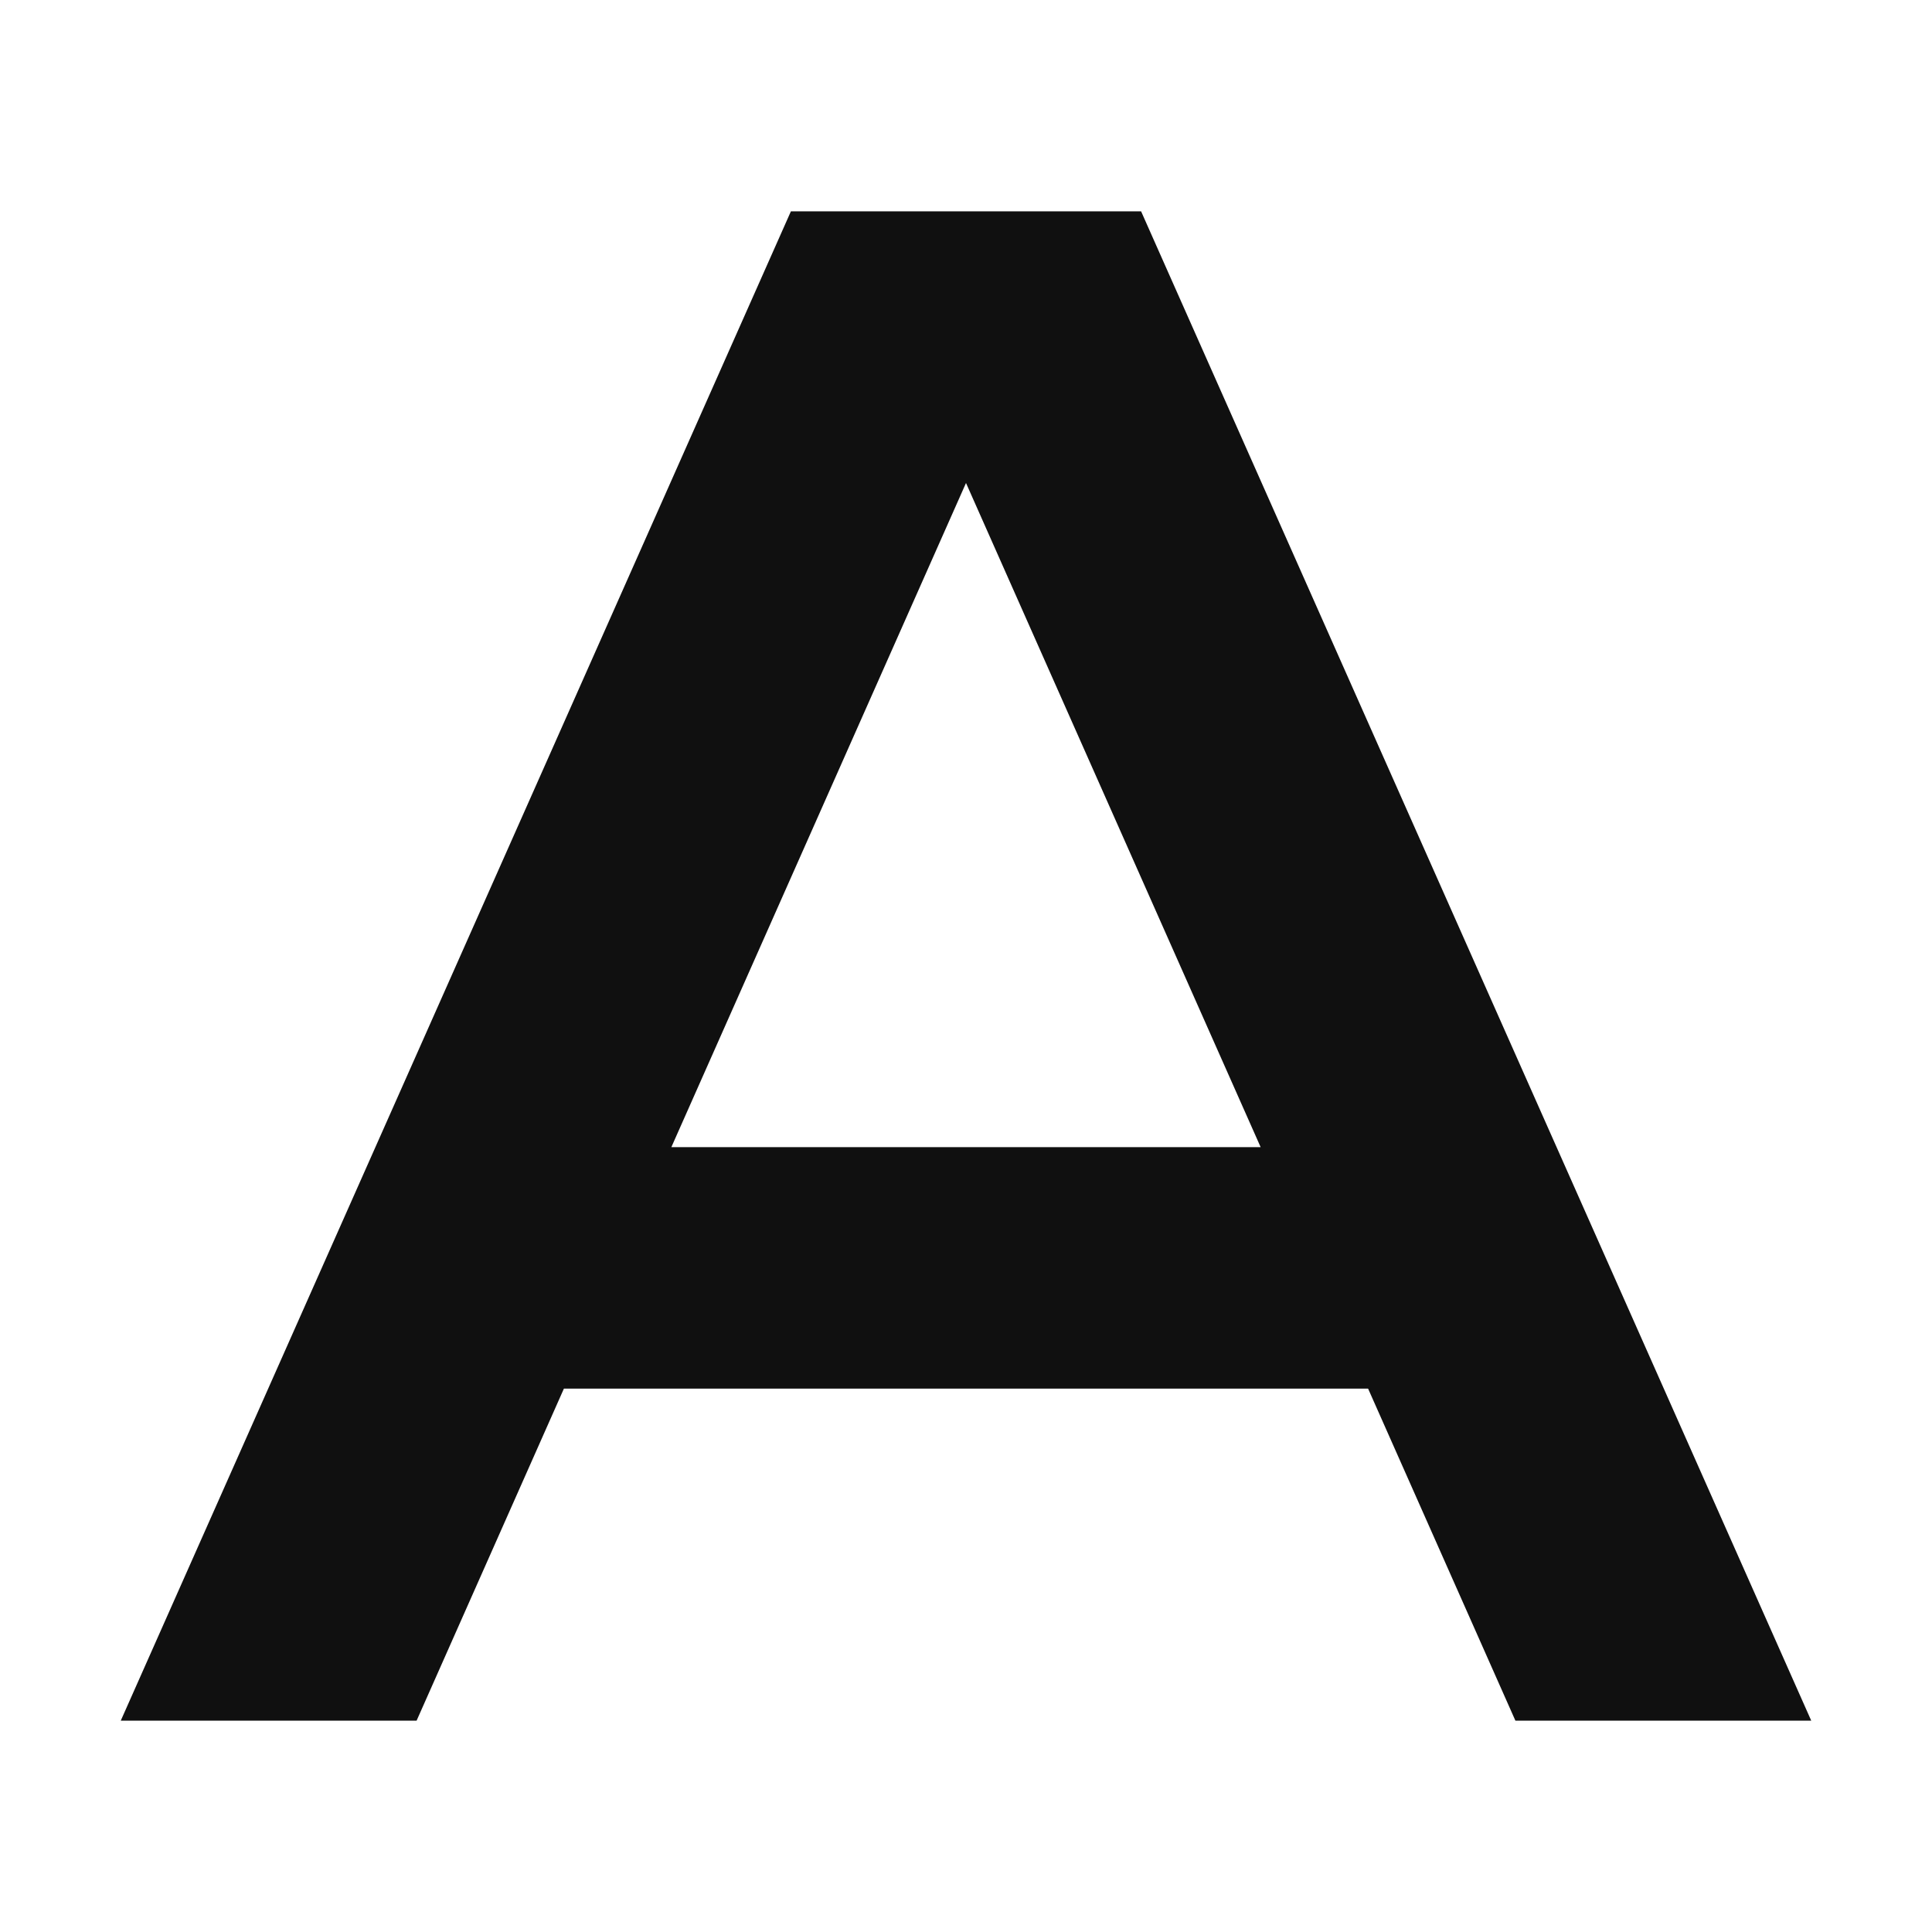
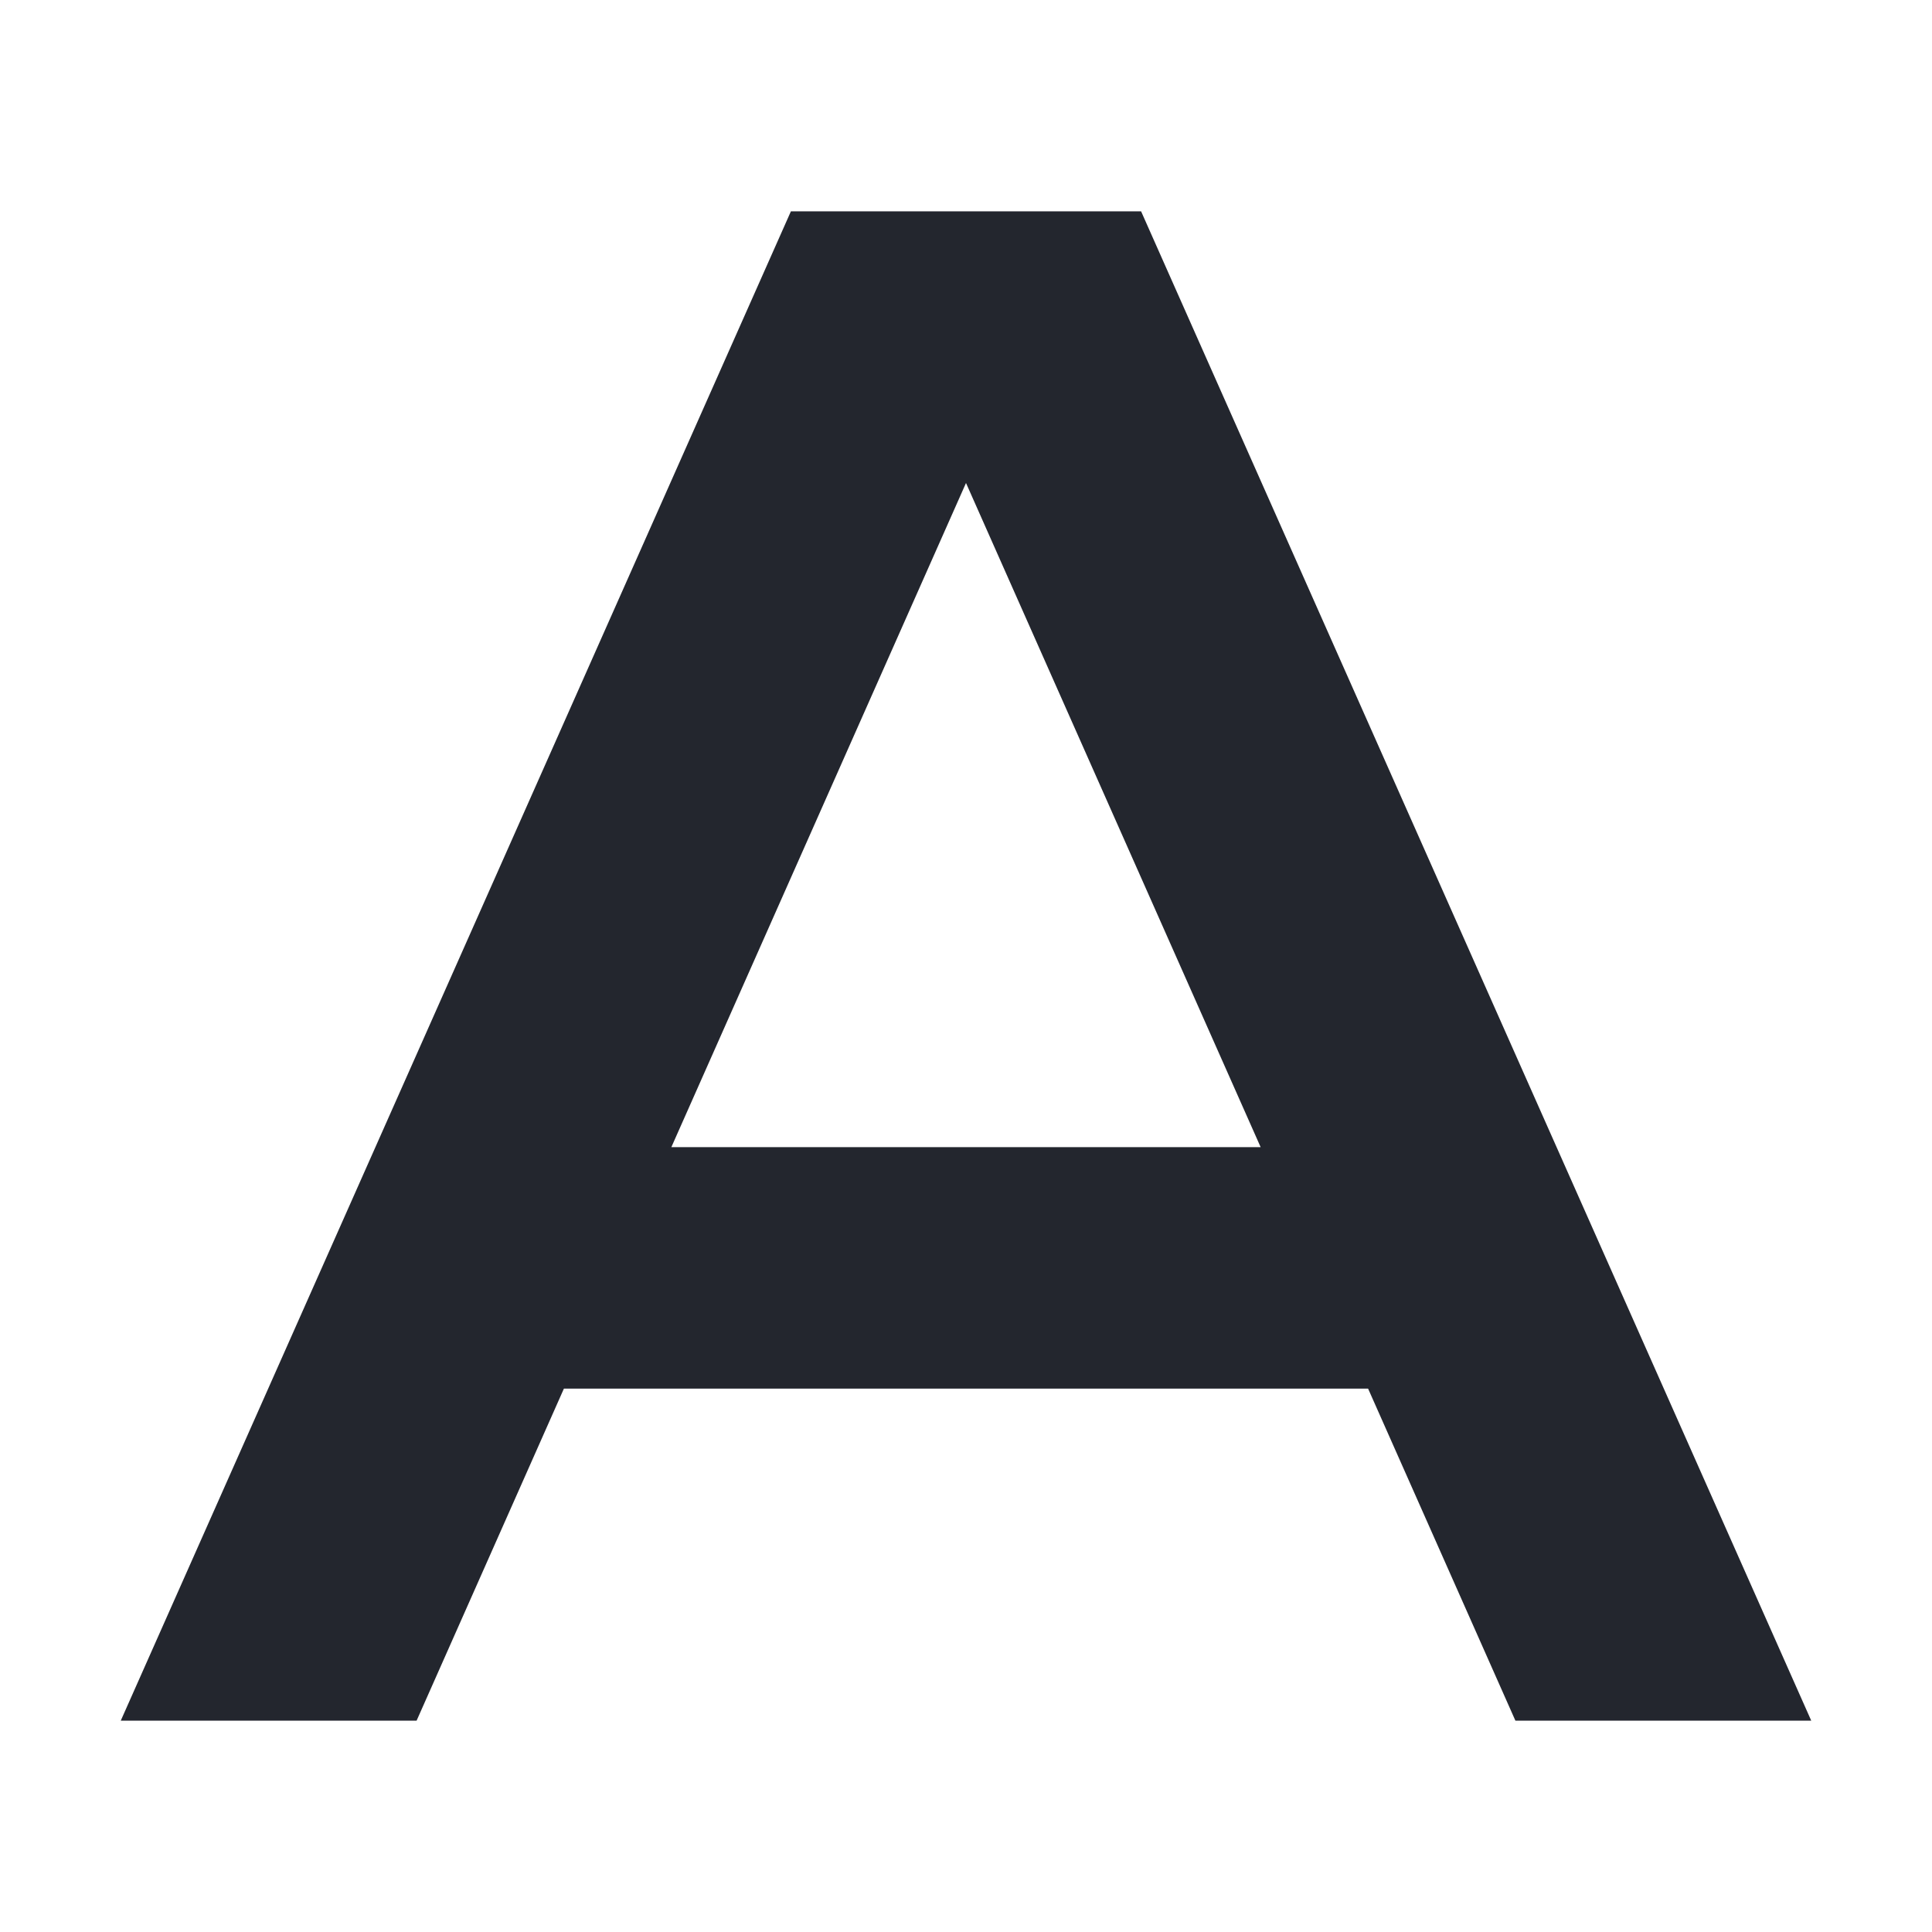
<svg xmlns="http://www.w3.org/2000/svg" viewBox="0 0 64 64" role="img" aria-label="A">
  <style>
    path {
-       fill: #101010;
+       fill: #23262e;
    }
    @media (prefers-color-scheme: dark) {
      path {
-         fill: #f4f4f2;
+         fill: #f6f5f2;
      }
    }
  </style>
  <path fill-rule="evenodd" d="M26.2 7H37.8L60 57H50.2L45.32 46H18.68L13.8 57H4L26.2 7ZM32 16L41.76 38H22.24L32 16Z" />
</svg>
